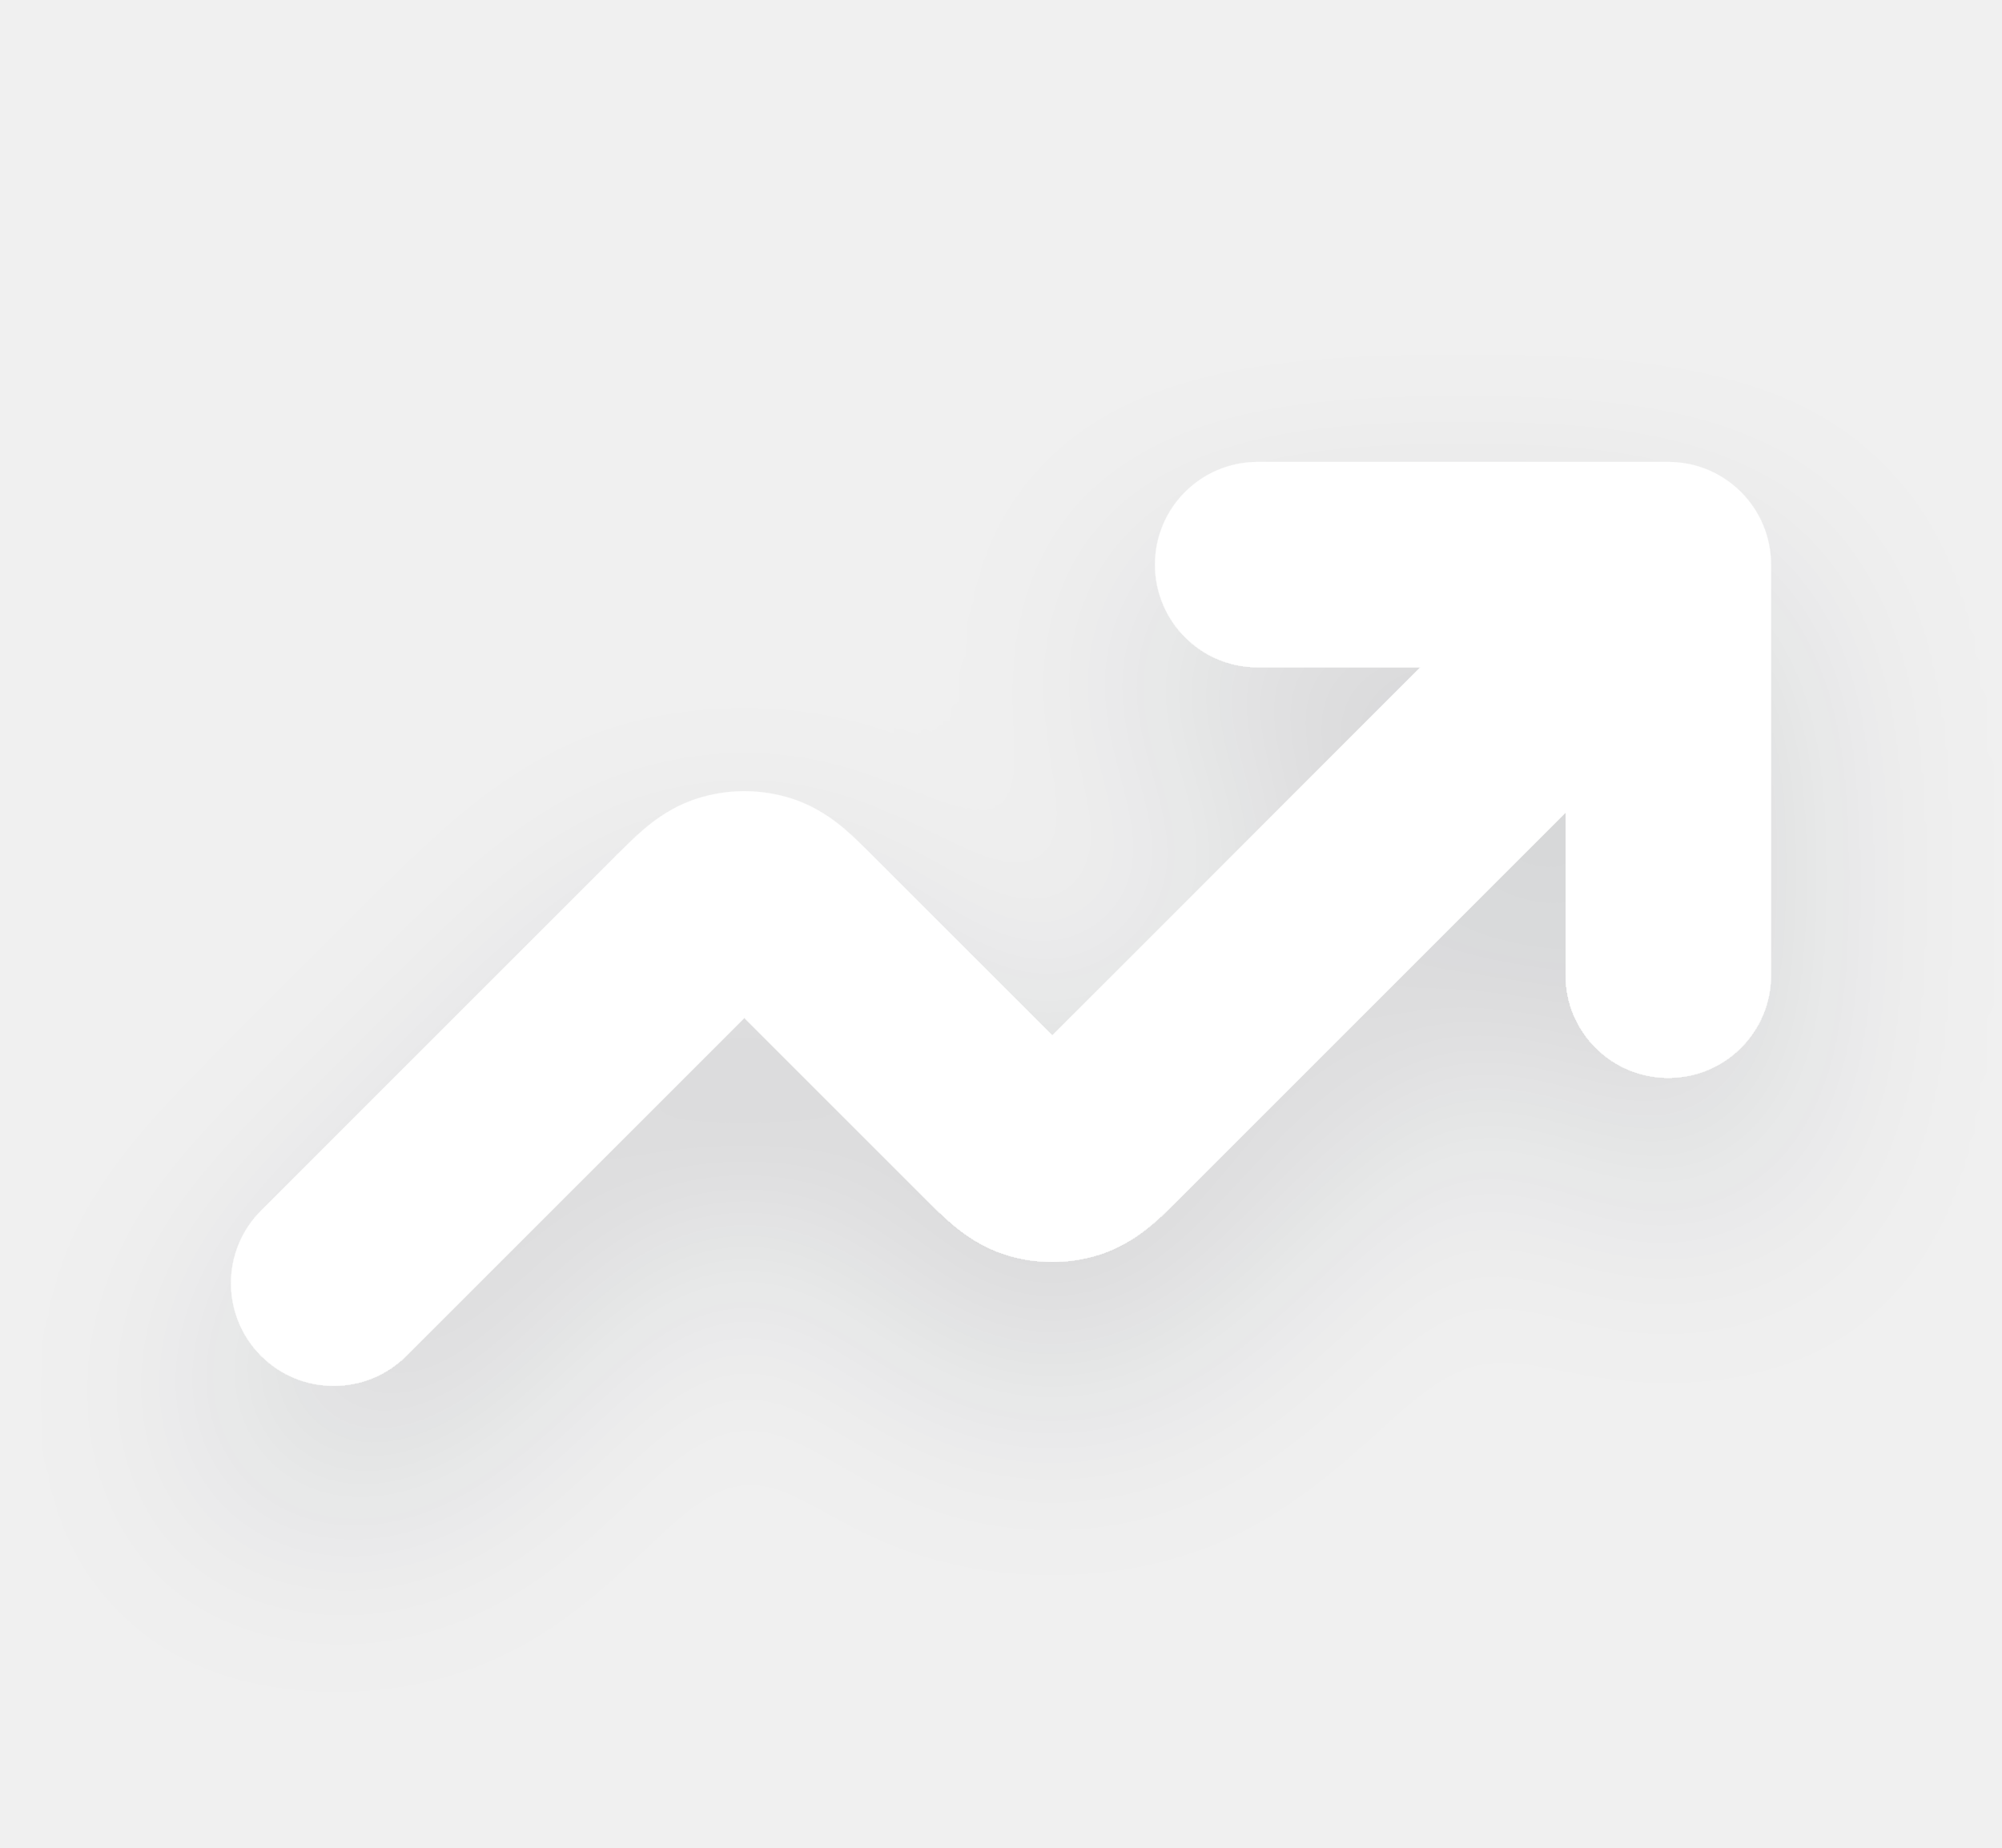
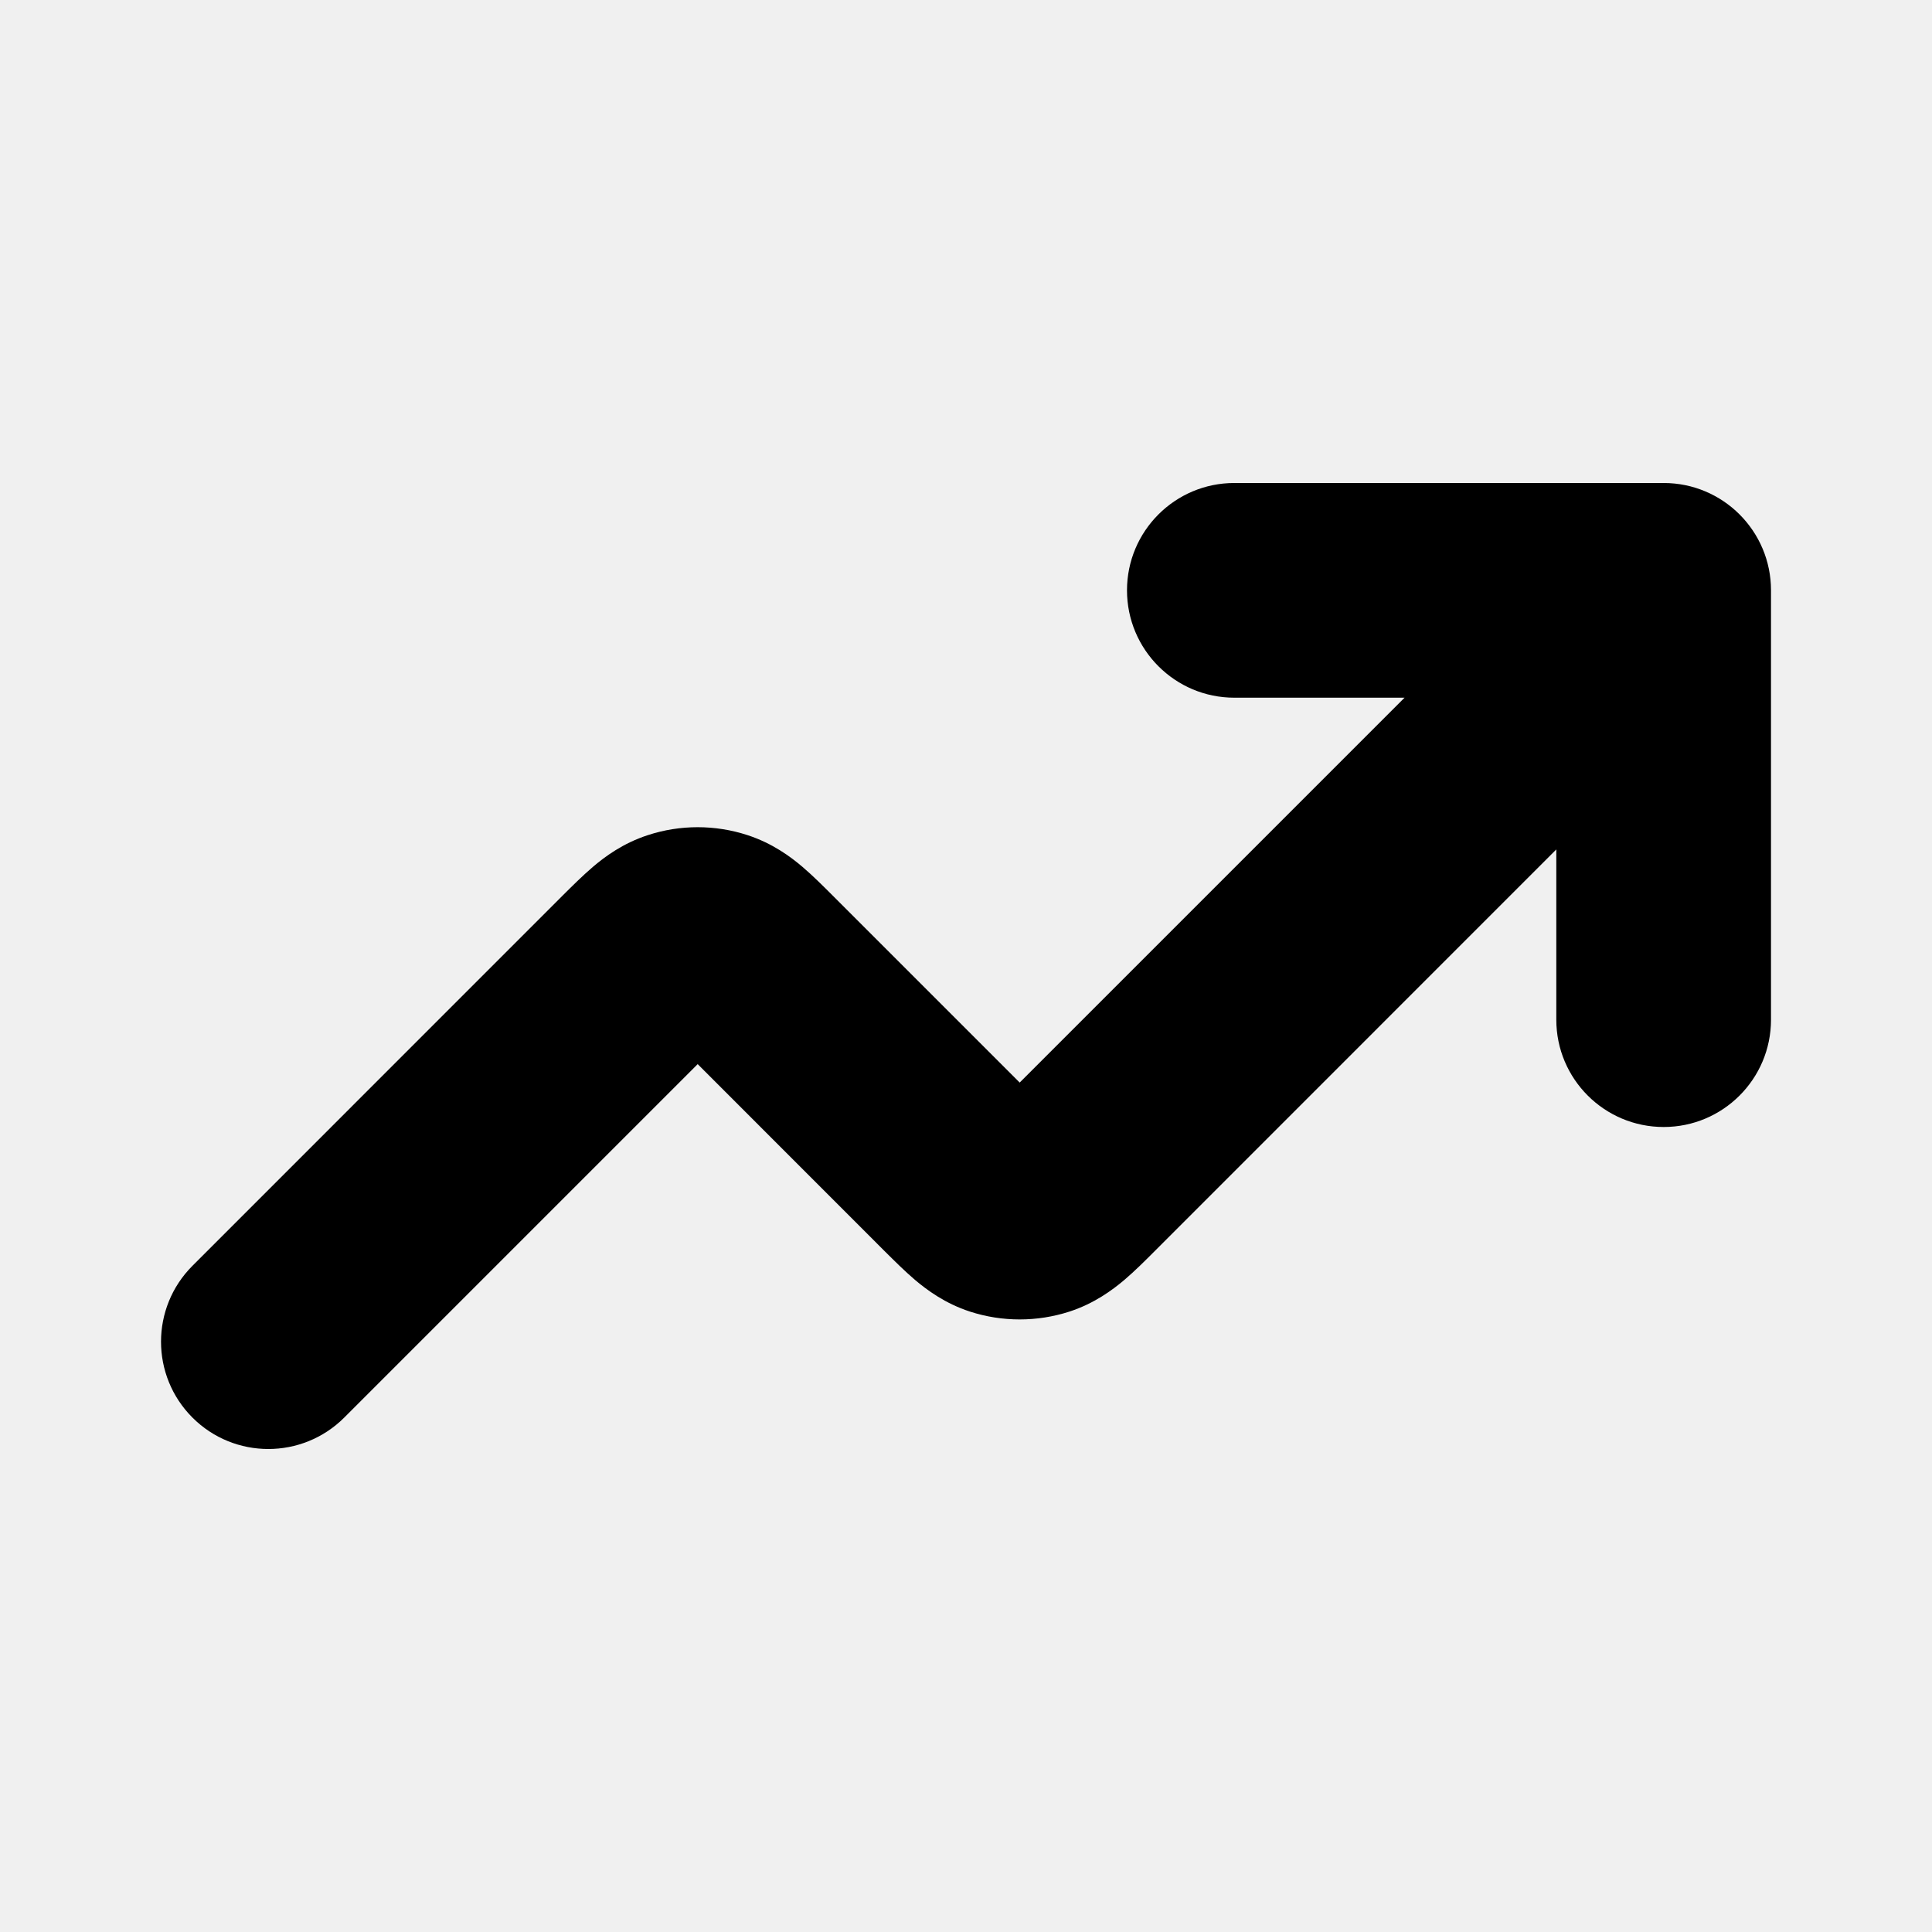
- <svg xmlns="http://www.w3.org/2000/svg" width="26" height="24" viewBox="0 0 26 24" fill="none">
-   <g filter="url(#filter0_d_6_110)">
-     <path d="M16.333 8.667C15.597 8.667 15 8.07 15 7.333C15 6.597 15.597 6 16.333 6H21.667C22.403 6 23 6.597 23 7.333V12.667C23 13.403 22.403 14 21.667 14C20.93 14 20.333 13.403 20.333 12.667V10.552L15.364 15.522L15.342 15.544L15.342 15.544C15.23 15.656 15.096 15.79 14.968 15.899C14.82 16.024 14.595 16.192 14.285 16.293C13.883 16.423 13.45 16.423 13.049 16.293C12.739 16.192 12.514 16.024 12.366 15.899C12.238 15.79 12.104 15.656 11.992 15.544L11.991 15.544L11.97 15.522L9.667 13.219L5.276 17.61C4.755 18.13 3.911 18.13 3.391 17.61C2.87 17.089 2.87 16.245 3.391 15.724L7.97 11.145L7.991 11.123C8.104 11.011 8.238 10.877 8.366 10.768C8.514 10.642 8.738 10.475 9.049 10.374C9.45 10.244 9.883 10.244 10.285 10.374C10.595 10.475 10.82 10.642 10.968 10.768C11.096 10.877 11.23 11.011 11.342 11.123L11.364 11.145L13.667 13.448L18.448 8.667H16.333Z" fill="white" />
-   </g>
-   <defs>
-     <filter id="filter0_d_6_110" x="0.012" y="4.506" width="25.977" height="17.977" filterUnits="userSpaceOnUse" color-interpolation-filters="sRGB">
-       <feFlood flood-opacity="0" result="BackgroundImageFix" />
-       <feColorMatrix in="SourceAlpha" type="matrix" values="0 0 0 0 0 0 0 0 0 0 0 0 0 0 0 0 0 0 127 0" result="hardAlpha" />
-       <feOffset dy="1.494" />
-       <feGaussianBlur stdDeviation="1.494" />
-       <feComposite in2="hardAlpha" operator="out" />
-       <feColorMatrix type="matrix" values="0 0 0 0 0.035 0 0 0 0 0.063 0 0 0 0 0.11 0 0 0 0.12 0" />
-       <feBlend mode="normal" in2="BackgroundImageFix" result="effect1_dropShadow_6_110" />
-       <feBlend mode="normal" in="SourceGraphic" in2="effect1_dropShadow_6_110" result="shape" />
-     </filter>
-   </defs>
+ <svg xmlns="http://www.w3.org/2000/svg" width="24" height="24" viewBox="0 0 24 24" fill="none">
+   <path d="M15.333 8.667C14.597 8.667 14 8.07 14 7.333C14 6.597 14.597 6 15.333 6H20.667C21.403 6 22 6.597 22 7.333V12.667C22 13.403 21.403 14 20.667 14C19.93 14 19.333 13.403 19.333 12.667V10.552L14.342 15.544C14.23 15.656 14.096 15.79 13.968 15.899C13.82 16.024 13.595 16.192 13.285 16.293C12.883 16.423 12.45 16.423 12.049 16.293C11.739 16.192 11.514 16.024 11.366 15.899C11.238 15.79 11.104 15.656 10.991 15.544L8.667 13.219L4.276 17.61C3.755 18.13 2.911 18.13 2.391 17.61C1.87 17.089 1.87 16.245 2.391 15.724L6.991 11.123C7.104 11.011 7.238 10.877 7.366 10.768C7.514 10.642 7.738 10.475 8.049 10.374C8.45 10.243 8.883 10.243 9.285 10.374C9.595 10.475 9.82 10.642 9.968 10.768C10.096 10.877 10.23 11.011 10.342 11.123L12.667 13.448L17.448 8.667H15.333Z" fill="black" />
</svg>
